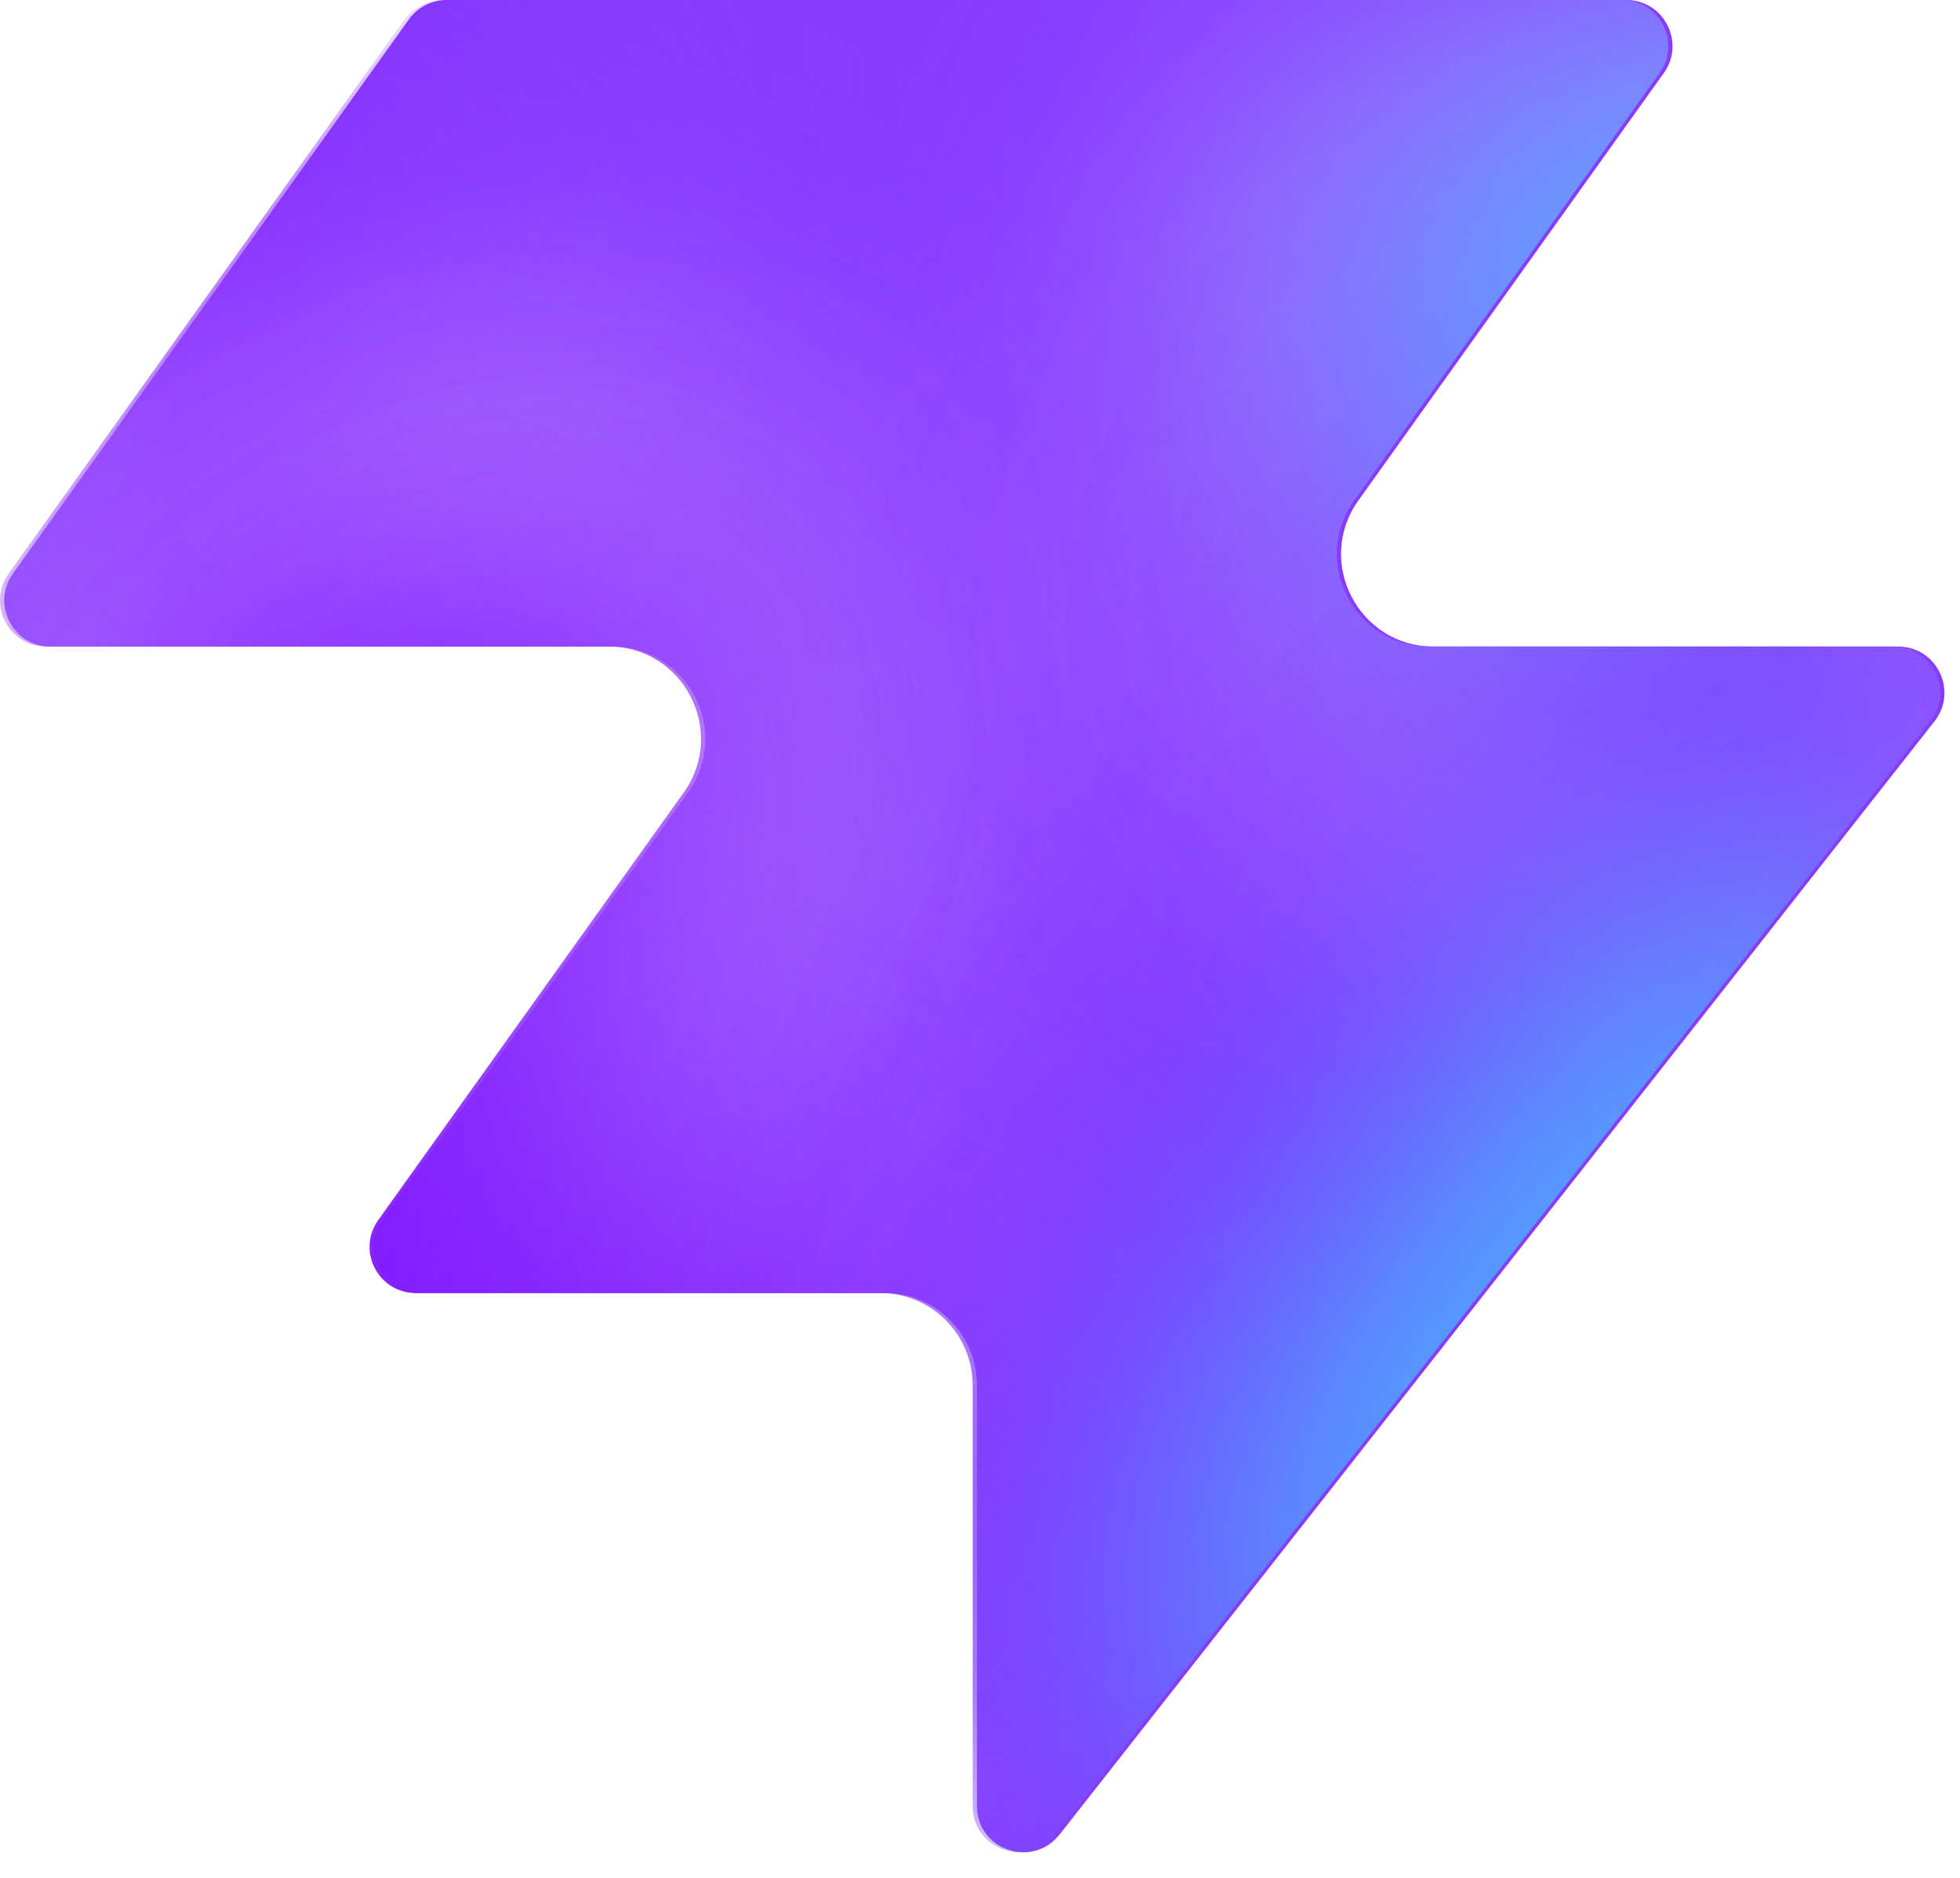
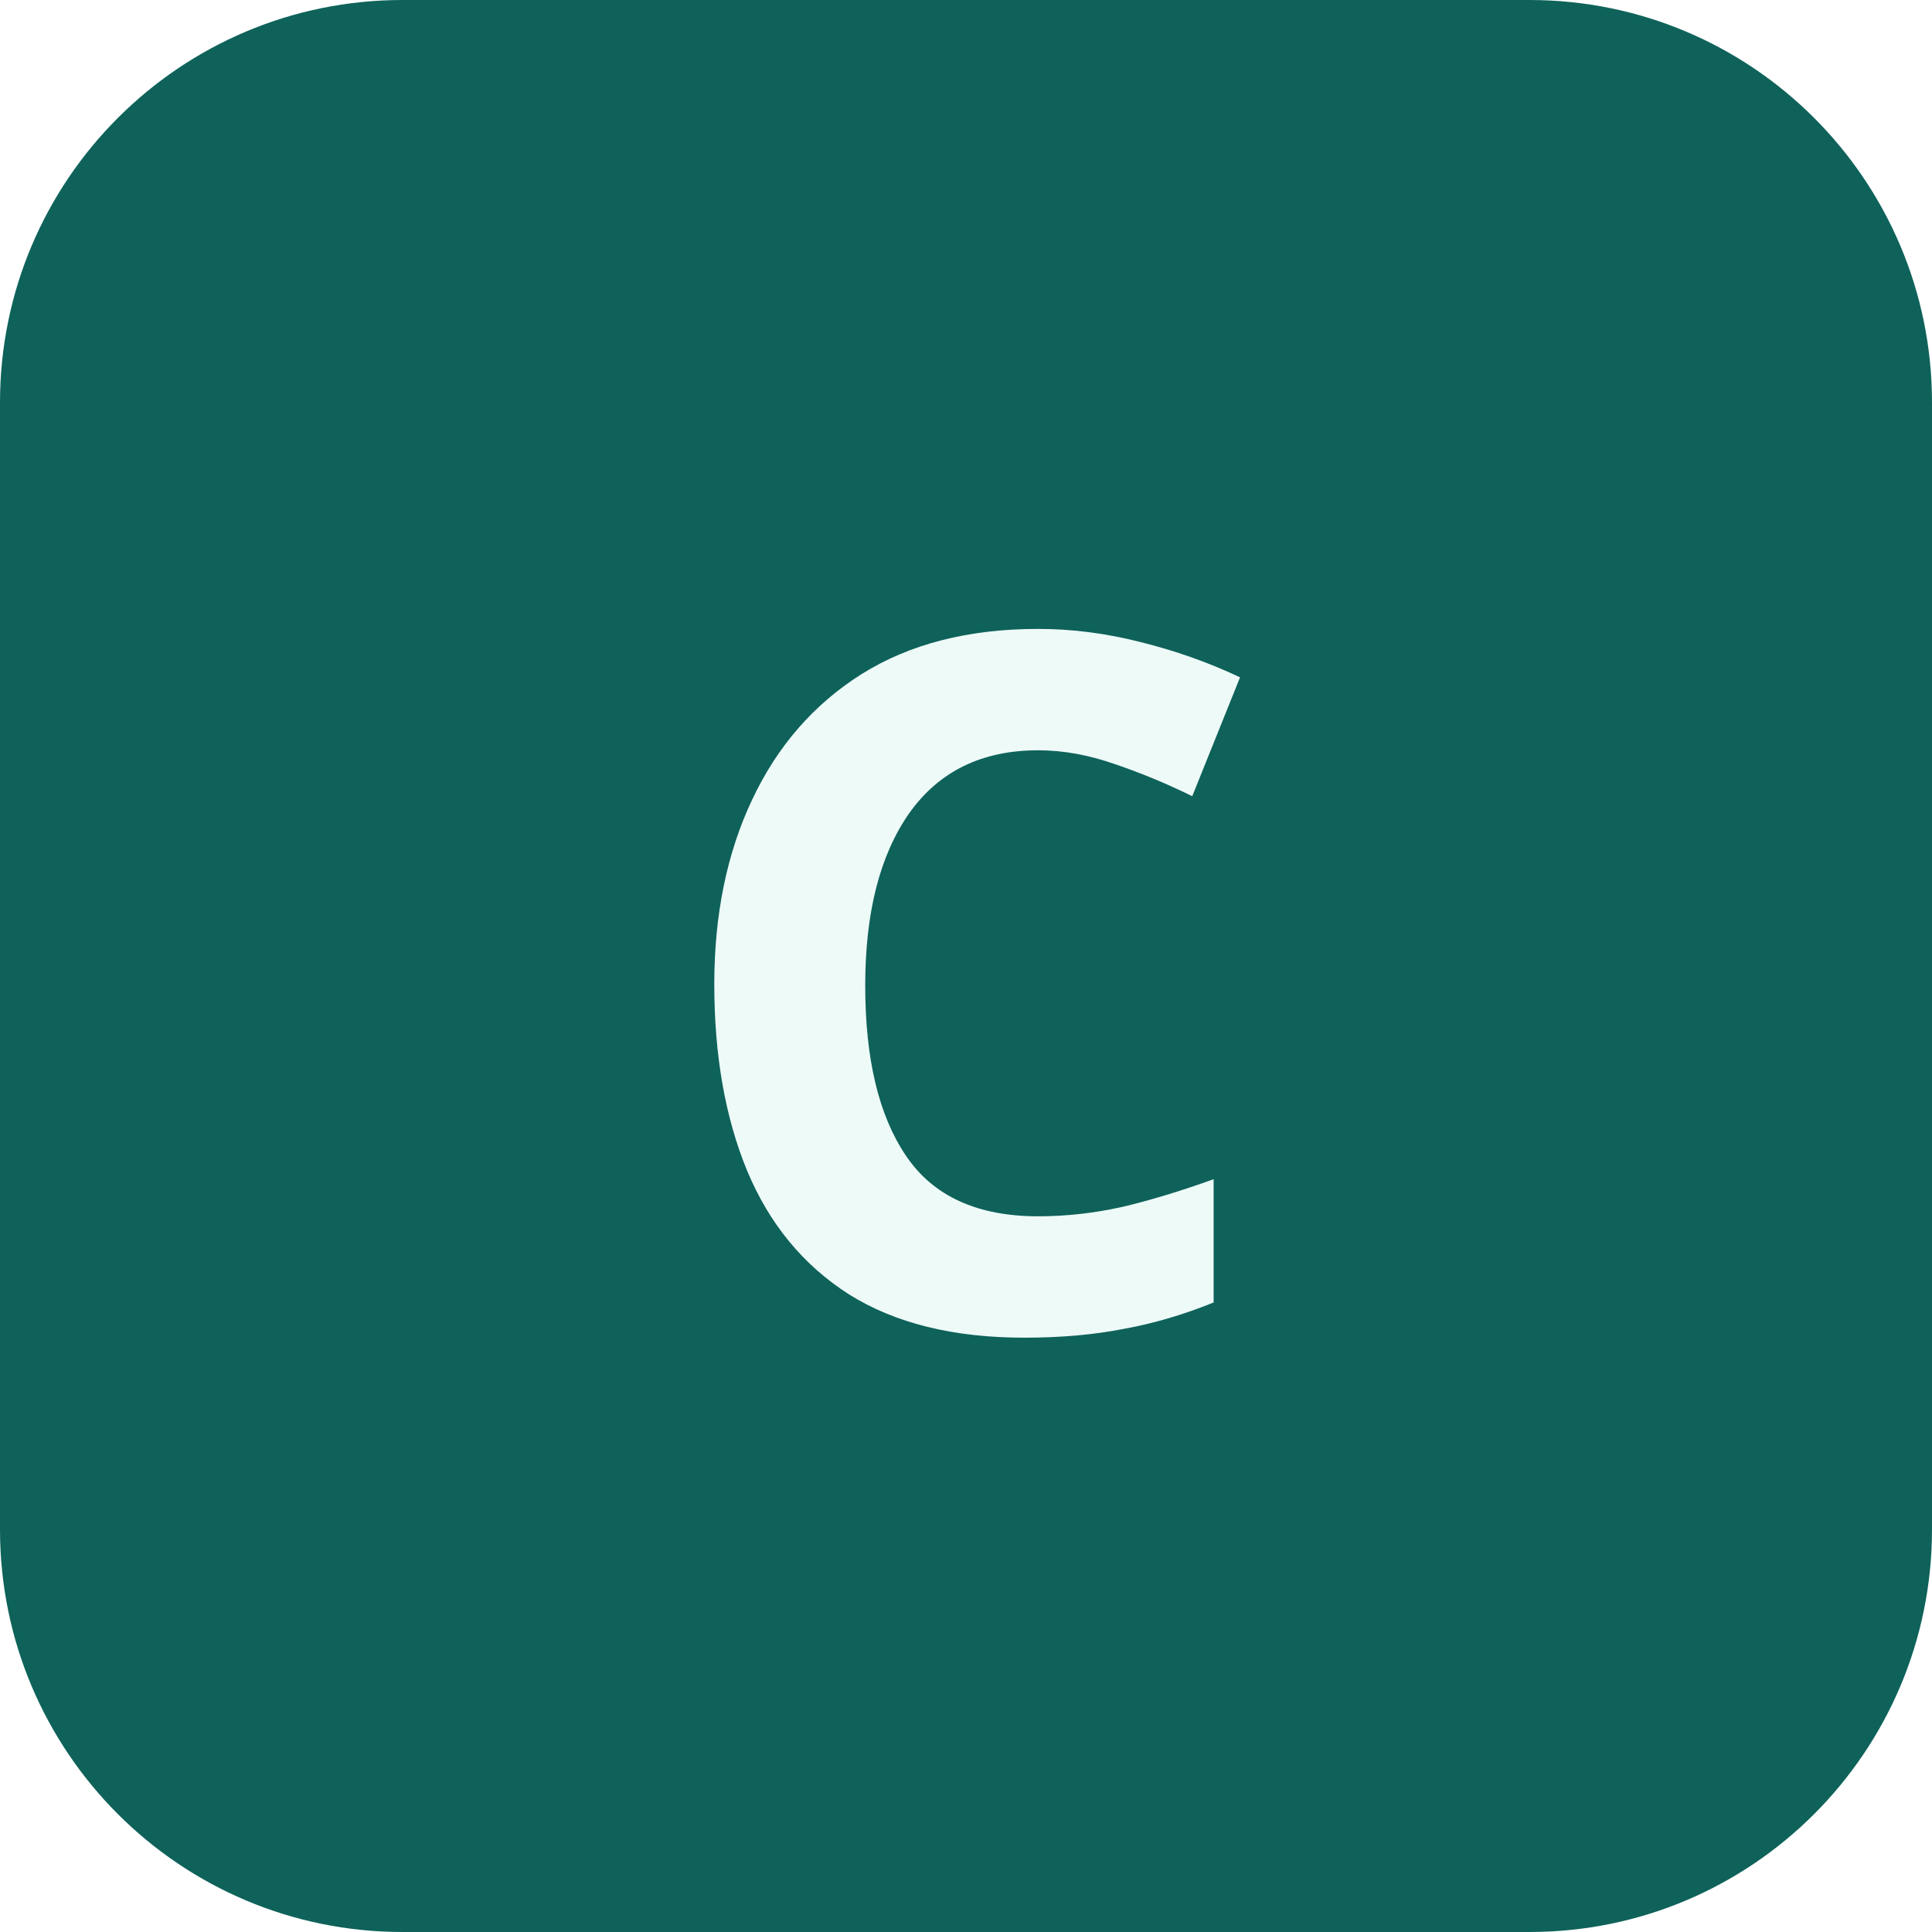
- <svg xmlns="http://www.w3.org/2000/svg" width="48" height="46" fill="none" viewBox="0 0 48 46">
-   <path fill="#863bff" d="M25.946 44.938c-.664.845-2.021.375-2.021-.698V33.937a2.26 2.26 0 0 0-2.262-2.262H10.287c-.92 0-1.456-1.04-.92-1.788l7.48-10.471c1.07-1.497 0-3.578-1.842-3.578H1.237c-.92 0-1.456-1.04-.92-1.788L10.013.474c.214-.297.556-.474.92-.474h28.894c.92 0 1.456 1.04.92 1.788l-7.48 10.471c-1.07 1.498 0 3.579 1.842 3.579h11.377c.943 0 1.473 1.088.89 1.83L25.947 44.94z" style="fill:#863bff;fill:color(display-p3 .525 .23 1);fill-opacity:1" />
-   <mask id="a" width="48" height="46" x="0" y="0" maskUnits="userSpaceOnUse" style="mask-type:alpha">
-     <path fill="#000" d="M25.842 44.938c-.664.844-2.021.375-2.021-.698V33.937a2.26 2.26 0 0 0-2.262-2.262H10.183c-.92 0-1.456-1.04-.92-1.788l7.48-10.471c1.07-1.498 0-3.579-1.842-3.579H1.133c-.92 0-1.456-1.04-.92-1.787L9.91.473c.214-.297.556-.474.92-.474h28.894c.92 0 1.456 1.04.92 1.788l-7.48 10.471c-1.07 1.498 0 3.578 1.842 3.578h11.377c.943 0 1.473 1.088.89 1.832L25.843 44.94z" style="fill:#000;fill-opacity:1" />
-   </mask>
-   <g mask="url(#a)">
-     <g filter="url(#b)">
-       <ellipse cx="5.508" cy="14.704" fill="#ede6ff" rx="5.508" ry="14.704" style="fill:#ede6ff;fill:color(display-p3 .927 .903 1);fill-opacity:1" transform="matrix(.00324 1 1 -.00324 -4.47 31.516)" />
-     </g>
-     <g filter="url(#c)">
-       <ellipse cx="10.399" cy="29.851" fill="#ede6ff" rx="10.399" ry="29.851" style="fill:#ede6ff;fill:color(display-p3 .927 .903 1);fill-opacity:1" transform="matrix(.00324 1 1 -.00324 -39.328 7.883)" />
-     </g>
-     <g filter="url(#d)">
-       <ellipse cx="5.508" cy="30.487" fill="#7e14ff" rx="5.508" ry="30.487" style="fill:#7e14ff;fill:color(display-p3 .492 .077 1);fill-opacity:1" transform="rotate(89.814 -25.913 -14.639)scale(1 -1)" />
-     </g>
-     <g filter="url(#e)">
-       <ellipse cx="5.508" cy="30.599" fill="#7e14ff" rx="5.508" ry="30.599" style="fill:#7e14ff;fill:color(display-p3 .492 .077 1);fill-opacity:1" transform="rotate(89.814 -32.644 -3.334)scale(1 -1)" />
-     </g>
-     <g filter="url(#f)">
-       <ellipse cx="5.508" cy="30.599" fill="#7e14ff" rx="5.508" ry="30.599" style="fill:#7e14ff;fill:color(display-p3 .492 .077 1);fill-opacity:1" transform="matrix(.00324 1 1 -.00324 -34.34 30.47)" />
-     </g>
-     <g filter="url(#g)">
-       <ellipse cx="14.072" cy="22.078" fill="#ede6ff" rx="14.072" ry="22.078" style="fill:#ede6ff;fill:color(display-p3 .927 .903 1);fill-opacity:1" transform="rotate(93.35 24.506 48.493)scale(-1 1)" />
-     </g>
-     <g filter="url(#h)">
-       <ellipse cx="3.47" cy="21.501" fill="#7e14ff" rx="3.47" ry="21.501" style="fill:#7e14ff;fill:color(display-p3 .492 .077 1);fill-opacity:1" transform="rotate(89.009 28.708 47.59)scale(-1 1)" />
-     </g>
-     <g filter="url(#i)">
-       <ellipse cx="3.47" cy="21.501" fill="#7e14ff" rx="3.47" ry="21.501" style="fill:#7e14ff;fill:color(display-p3 .492 .077 1);fill-opacity:1" transform="rotate(89.009 28.708 47.59)scale(-1 1)" />
-     </g>
-     <g filter="url(#j)">
-       <ellipse cx=".387" cy="8.972" fill="#7e14ff" rx="4.407" ry="29.108" style="fill:#7e14ff;fill:color(display-p3 .492 .077 1);fill-opacity:1" transform="rotate(39.51 .387 8.972)" />
-     </g>
-     <g filter="url(#k)">
-       <ellipse cx="47.523" cy="-6.092" fill="#7e14ff" rx="4.407" ry="29.108" style="fill:#7e14ff;fill:color(display-p3 .492 .077 1);fill-opacity:1" transform="rotate(37.892 47.523 -6.092)" />
-     </g>
-     <g filter="url(#l)">
-       <ellipse cx="41.412" cy="6.333" fill="#47bfff" rx="5.971" ry="9.665" style="fill:#47bfff;fill:color(display-p3 .28 .748 1);fill-opacity:1" transform="rotate(37.892 41.412 6.333)" />
-     </g>
-     <g filter="url(#m)">
-       <ellipse cx="-1.879" cy="38.332" fill="#7e14ff" rx="4.407" ry="29.108" style="fill:#7e14ff;fill:color(display-p3 .492 .077 1);fill-opacity:1" transform="rotate(37.892 -1.88 38.332)" />
-     </g>
-     <g filter="url(#n)">
-       <ellipse cx="-1.879" cy="38.332" fill="#7e14ff" rx="4.407" ry="29.108" style="fill:#7e14ff;fill:color(display-p3 .492 .077 1);fill-opacity:1" transform="rotate(37.892 -1.88 38.332)" />
-     </g>
-     <g filter="url(#o)">
-       <ellipse cx="35.651" cy="29.907" fill="#7e14ff" rx="4.407" ry="29.108" style="fill:#7e14ff;fill:color(display-p3 .492 .077 1);fill-opacity:1" transform="rotate(37.892 35.651 29.907)" />
-     </g>
-     <g filter="url(#p)">
-       <ellipse cx="38.418" cy="32.4" fill="#47bfff" rx="5.971" ry="15.297" style="fill:#47bfff;fill:color(display-p3 .28 .748 1);fill-opacity:1" transform="rotate(37.892 38.418 32.4)" />
-     </g>
-   </g>
-   <defs>
-     <filter id="b" width="60.045" height="41.654" x="-19.77" y="16.149" color-interpolation-filters="sRGB" filterUnits="userSpaceOnUse">
-       <feFlood flood-opacity="0" result="BackgroundImageFix" />
-       <feBlend in="SourceGraphic" in2="BackgroundImageFix" result="shape" />
-       <feGaussianBlur result="effect1_foregroundBlur_2002_17158" stdDeviation="7.659" />
-     </filter>
-     <filter id="c" width="90.34" height="51.437" x="-54.613" y="-7.533" color-interpolation-filters="sRGB" filterUnits="userSpaceOnUse">
-       <feFlood flood-opacity="0" result="BackgroundImageFix" />
-       <feBlend in="SourceGraphic" in2="BackgroundImageFix" result="shape" />
-       <feGaussianBlur result="effect1_foregroundBlur_2002_17158" stdDeviation="7.659" />
-     </filter>
-     <filter id="d" width="79.355" height="29.4" x="-49.64" y="2.03" color-interpolation-filters="sRGB" filterUnits="userSpaceOnUse">
-       <feFlood flood-opacity="0" result="BackgroundImageFix" />
-       <feBlend in="SourceGraphic" in2="BackgroundImageFix" result="shape" />
-       <feGaussianBlur result="effect1_foregroundBlur_2002_17158" stdDeviation="4.596" />
-     </filter>
-     <filter id="e" width="79.579" height="29.4" x="-45.045" y="20.029" color-interpolation-filters="sRGB" filterUnits="userSpaceOnUse">
-       <feFlood flood-opacity="0" result="BackgroundImageFix" />
-       <feBlend in="SourceGraphic" in2="BackgroundImageFix" result="shape" />
-       <feGaussianBlur result="effect1_foregroundBlur_2002_17158" stdDeviation="4.596" />
-     </filter>
-     <filter id="f" width="79.579" height="29.4" x="-43.513" y="21.178" color-interpolation-filters="sRGB" filterUnits="userSpaceOnUse">
-       <feFlood flood-opacity="0" result="BackgroundImageFix" />
-       <feBlend in="SourceGraphic" in2="BackgroundImageFix" result="shape" />
-       <feGaussianBlur result="effect1_foregroundBlur_2002_17158" stdDeviation="4.596" />
-     </filter>
-     <filter id="g" width="74.749" height="58.852" x="15.756" y="-17.901" color-interpolation-filters="sRGB" filterUnits="userSpaceOnUse">
-       <feFlood flood-opacity="0" result="BackgroundImageFix" />
-       <feBlend in="SourceGraphic" in2="BackgroundImageFix" result="shape" />
-       <feGaussianBlur result="effect1_foregroundBlur_2002_17158" stdDeviation="7.659" />
-     </filter>
-     <filter id="h" width="61.377" height="25.362" x="23.548" y="2.284" color-interpolation-filters="sRGB" filterUnits="userSpaceOnUse">
-       <feFlood flood-opacity="0" result="BackgroundImageFix" />
-       <feBlend in="SourceGraphic" in2="BackgroundImageFix" result="shape" />
-       <feGaussianBlur result="effect1_foregroundBlur_2002_17158" stdDeviation="4.596" />
-     </filter>
-     <filter id="i" width="61.377" height="25.362" x="23.548" y="2.284" color-interpolation-filters="sRGB" filterUnits="userSpaceOnUse">
-       <feFlood flood-opacity="0" result="BackgroundImageFix" />
-       <feBlend in="SourceGraphic" in2="BackgroundImageFix" result="shape" />
-       <feGaussianBlur result="effect1_foregroundBlur_2002_17158" stdDeviation="4.596" />
-     </filter>
-     <filter id="j" width="56.045" height="63.649" x="-27.636" y="-22.853" color-interpolation-filters="sRGB" filterUnits="userSpaceOnUse">
-       <feFlood flood-opacity="0" result="BackgroundImageFix" />
-       <feBlend in="SourceGraphic" in2="BackgroundImageFix" result="shape" />
-       <feGaussianBlur result="effect1_foregroundBlur_2002_17158" stdDeviation="4.596" />
-     </filter>
-     <filter id="k" width="54.814" height="64.646" x="20.116" y="-38.415" color-interpolation-filters="sRGB" filterUnits="userSpaceOnUse">
-       <feFlood flood-opacity="0" result="BackgroundImageFix" />
-       <feBlend in="SourceGraphic" in2="BackgroundImageFix" result="shape" />
-       <feGaussianBlur result="effect1_foregroundBlur_2002_17158" stdDeviation="4.596" />
-     </filter>
-     <filter id="l" width="33.541" height="35.313" x="24.641" y="-11.323" color-interpolation-filters="sRGB" filterUnits="userSpaceOnUse">
-       <feFlood flood-opacity="0" result="BackgroundImageFix" />
-       <feBlend in="SourceGraphic" in2="BackgroundImageFix" result="shape" />
-       <feGaussianBlur result="effect1_foregroundBlur_2002_17158" stdDeviation="4.596" />
-     </filter>
-     <filter id="m" width="54.814" height="64.646" x="-29.286" y="6.009" color-interpolation-filters="sRGB" filterUnits="userSpaceOnUse">
-       <feFlood flood-opacity="0" result="BackgroundImageFix" />
-       <feBlend in="SourceGraphic" in2="BackgroundImageFix" result="shape" />
-       <feGaussianBlur result="effect1_foregroundBlur_2002_17158" stdDeviation="4.596" />
-     </filter>
-     <filter id="n" width="54.814" height="64.646" x="-29.286" y="6.009" color-interpolation-filters="sRGB" filterUnits="userSpaceOnUse">
-       <feFlood flood-opacity="0" result="BackgroundImageFix" />
-       <feBlend in="SourceGraphic" in2="BackgroundImageFix" result="shape" />
-       <feGaussianBlur result="effect1_foregroundBlur_2002_17158" stdDeviation="4.596" />
-     </filter>
-     <filter id="o" width="54.814" height="64.646" x="8.244" y="-2.416" color-interpolation-filters="sRGB" filterUnits="userSpaceOnUse">
-       <feFlood flood-opacity="0" result="BackgroundImageFix" />
-       <feBlend in="SourceGraphic" in2="BackgroundImageFix" result="shape" />
-       <feGaussianBlur result="effect1_foregroundBlur_2002_17158" stdDeviation="4.596" />
-     </filter>
-     <filter id="p" width="39.409" height="43.623" x="18.713" y="10.588" color-interpolation-filters="sRGB" filterUnits="userSpaceOnUse">
-       <feFlood flood-opacity="0" result="BackgroundImageFix" />
-       <feBlend in="SourceGraphic" in2="BackgroundImageFix" result="shape" />
-       <feGaussianBlur result="effect1_foregroundBlur_2002_17158" stdDeviation="4.596" />
-     </filter>
-   </defs>
+ <svg xmlns="http://www.w3.org/2000/svg" width="48" height="48" viewBox="0 0 48 48">
+   <rect width="48" height="48" rx="10" fill="#0e625a" />
+   <text x="24" y="33" text-anchor="middle" font-family="'IBM Plex Sans', system-ui, sans-serif" font-weight="600" font-size="24" fill="#eefaf8">C</text>
</svg>
